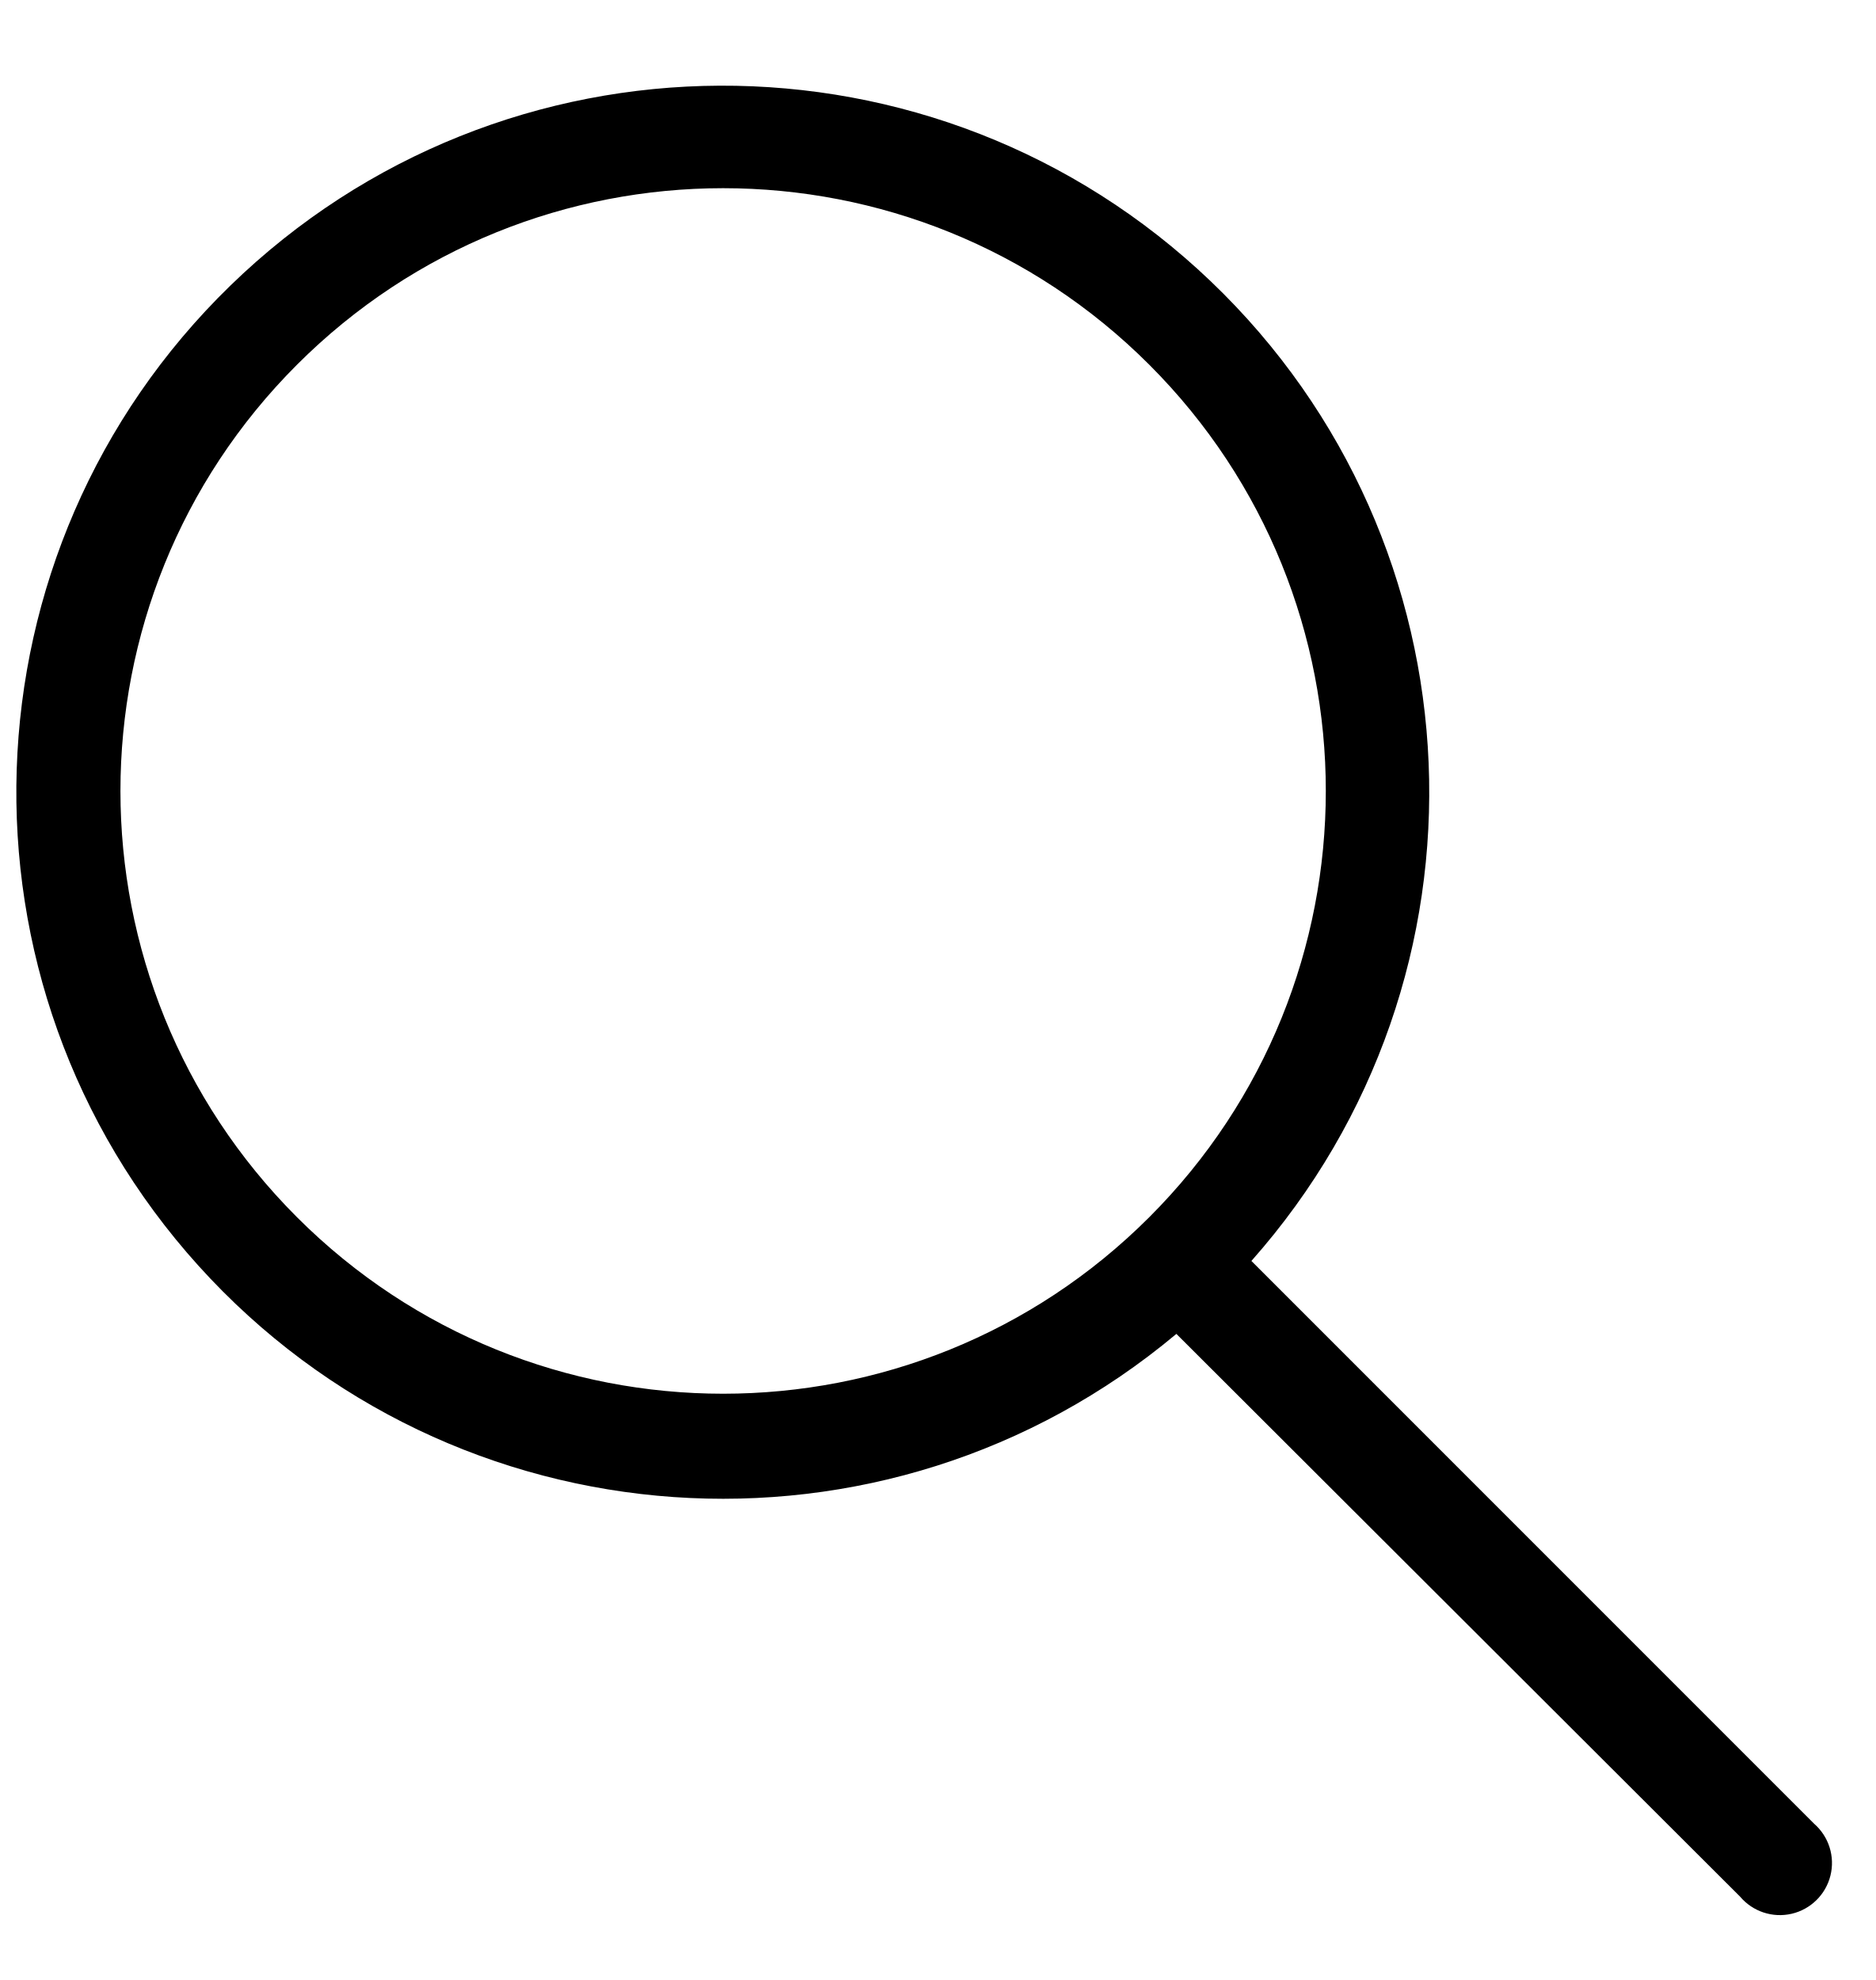
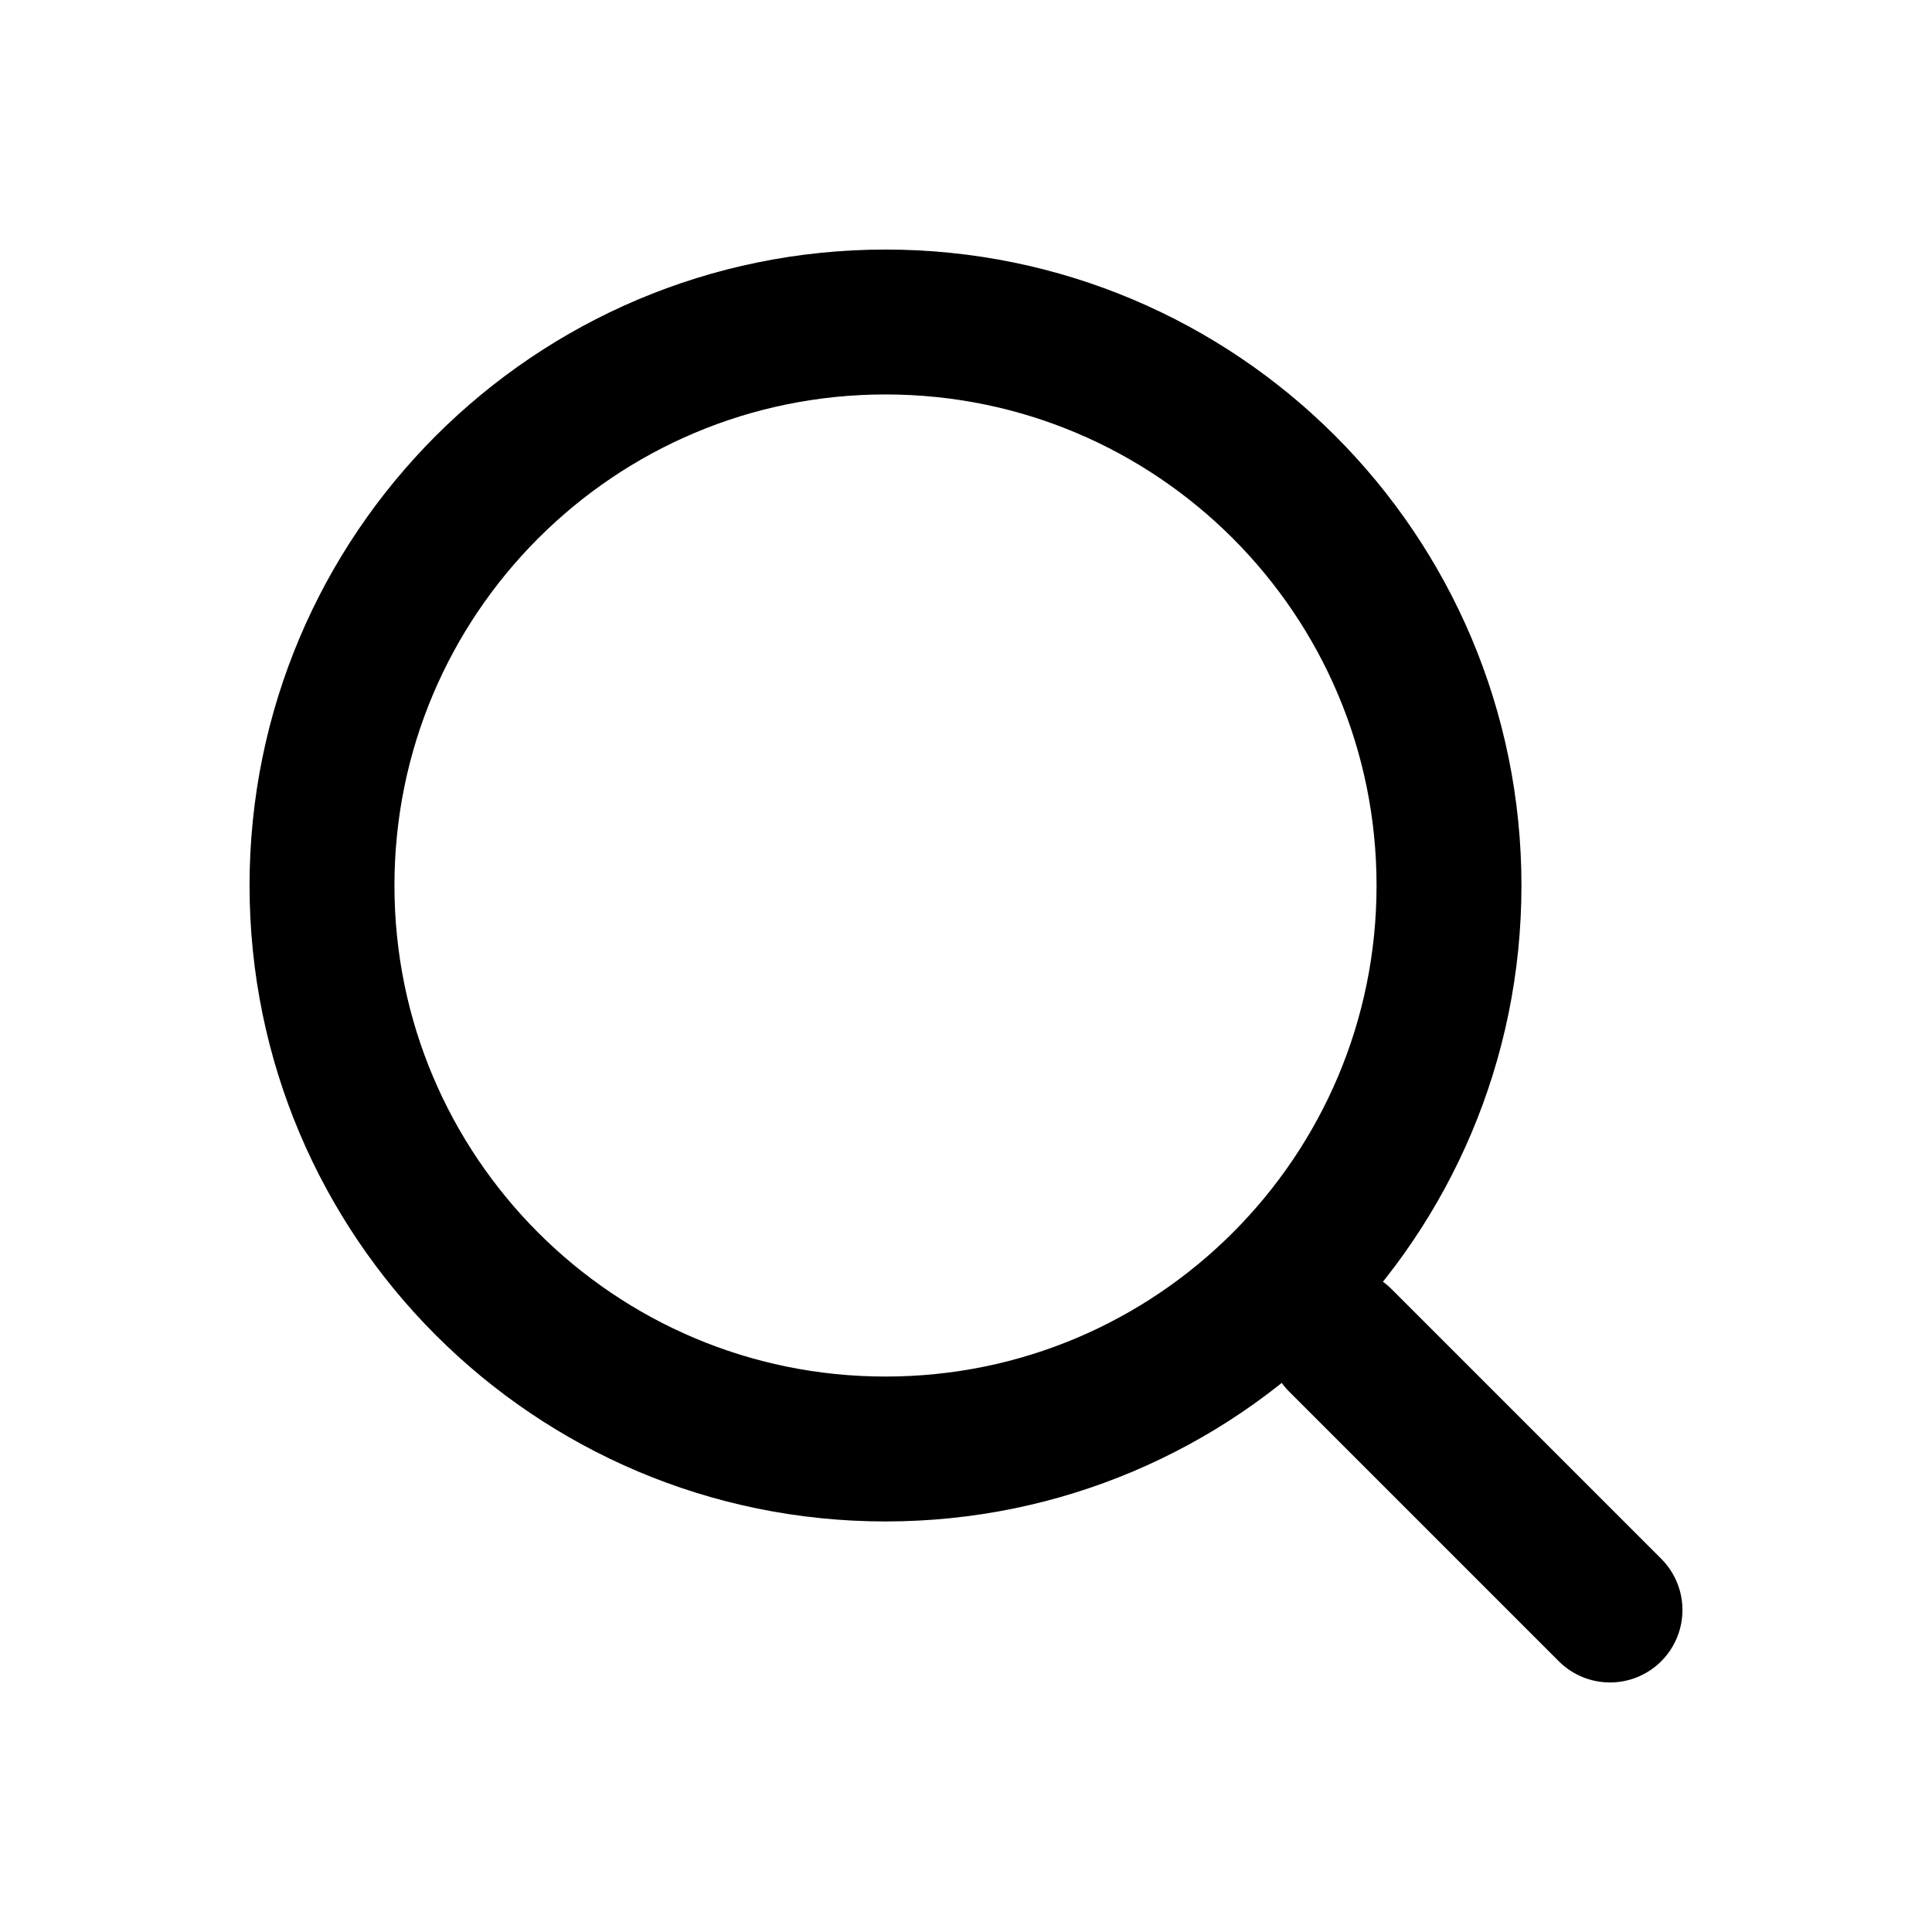
- <svg fill="none" class="icon icon-search" viewBox="0 0 18 19">
-   <path fill="currentColor" fill-rule="evenodd" d="M11.03 11.68A5.784 5.784 0 1 1 2.85 3.5a5.784 5.784 0 0 1 8.18 8.18m.26 1.12a6.78 6.78 0 1 1 .72-.7l5.4 5.4a.5.5 0 1 1-.71.7z" clip-rule="evenodd" />
+ <svg xmlns="http://www.w3.org/2000/svg" width="26" height="26" viewBox="0 0 24 24" fill="none" stroke="currentColor" stroke-width="1.8" stroke-linecap="round" stroke-linejoin="round">
+   <circle cx="11" cy="11" r="7" />
+   <line x1="20" y1="20" x2="16.65" y2="16.65" />
</svg>
